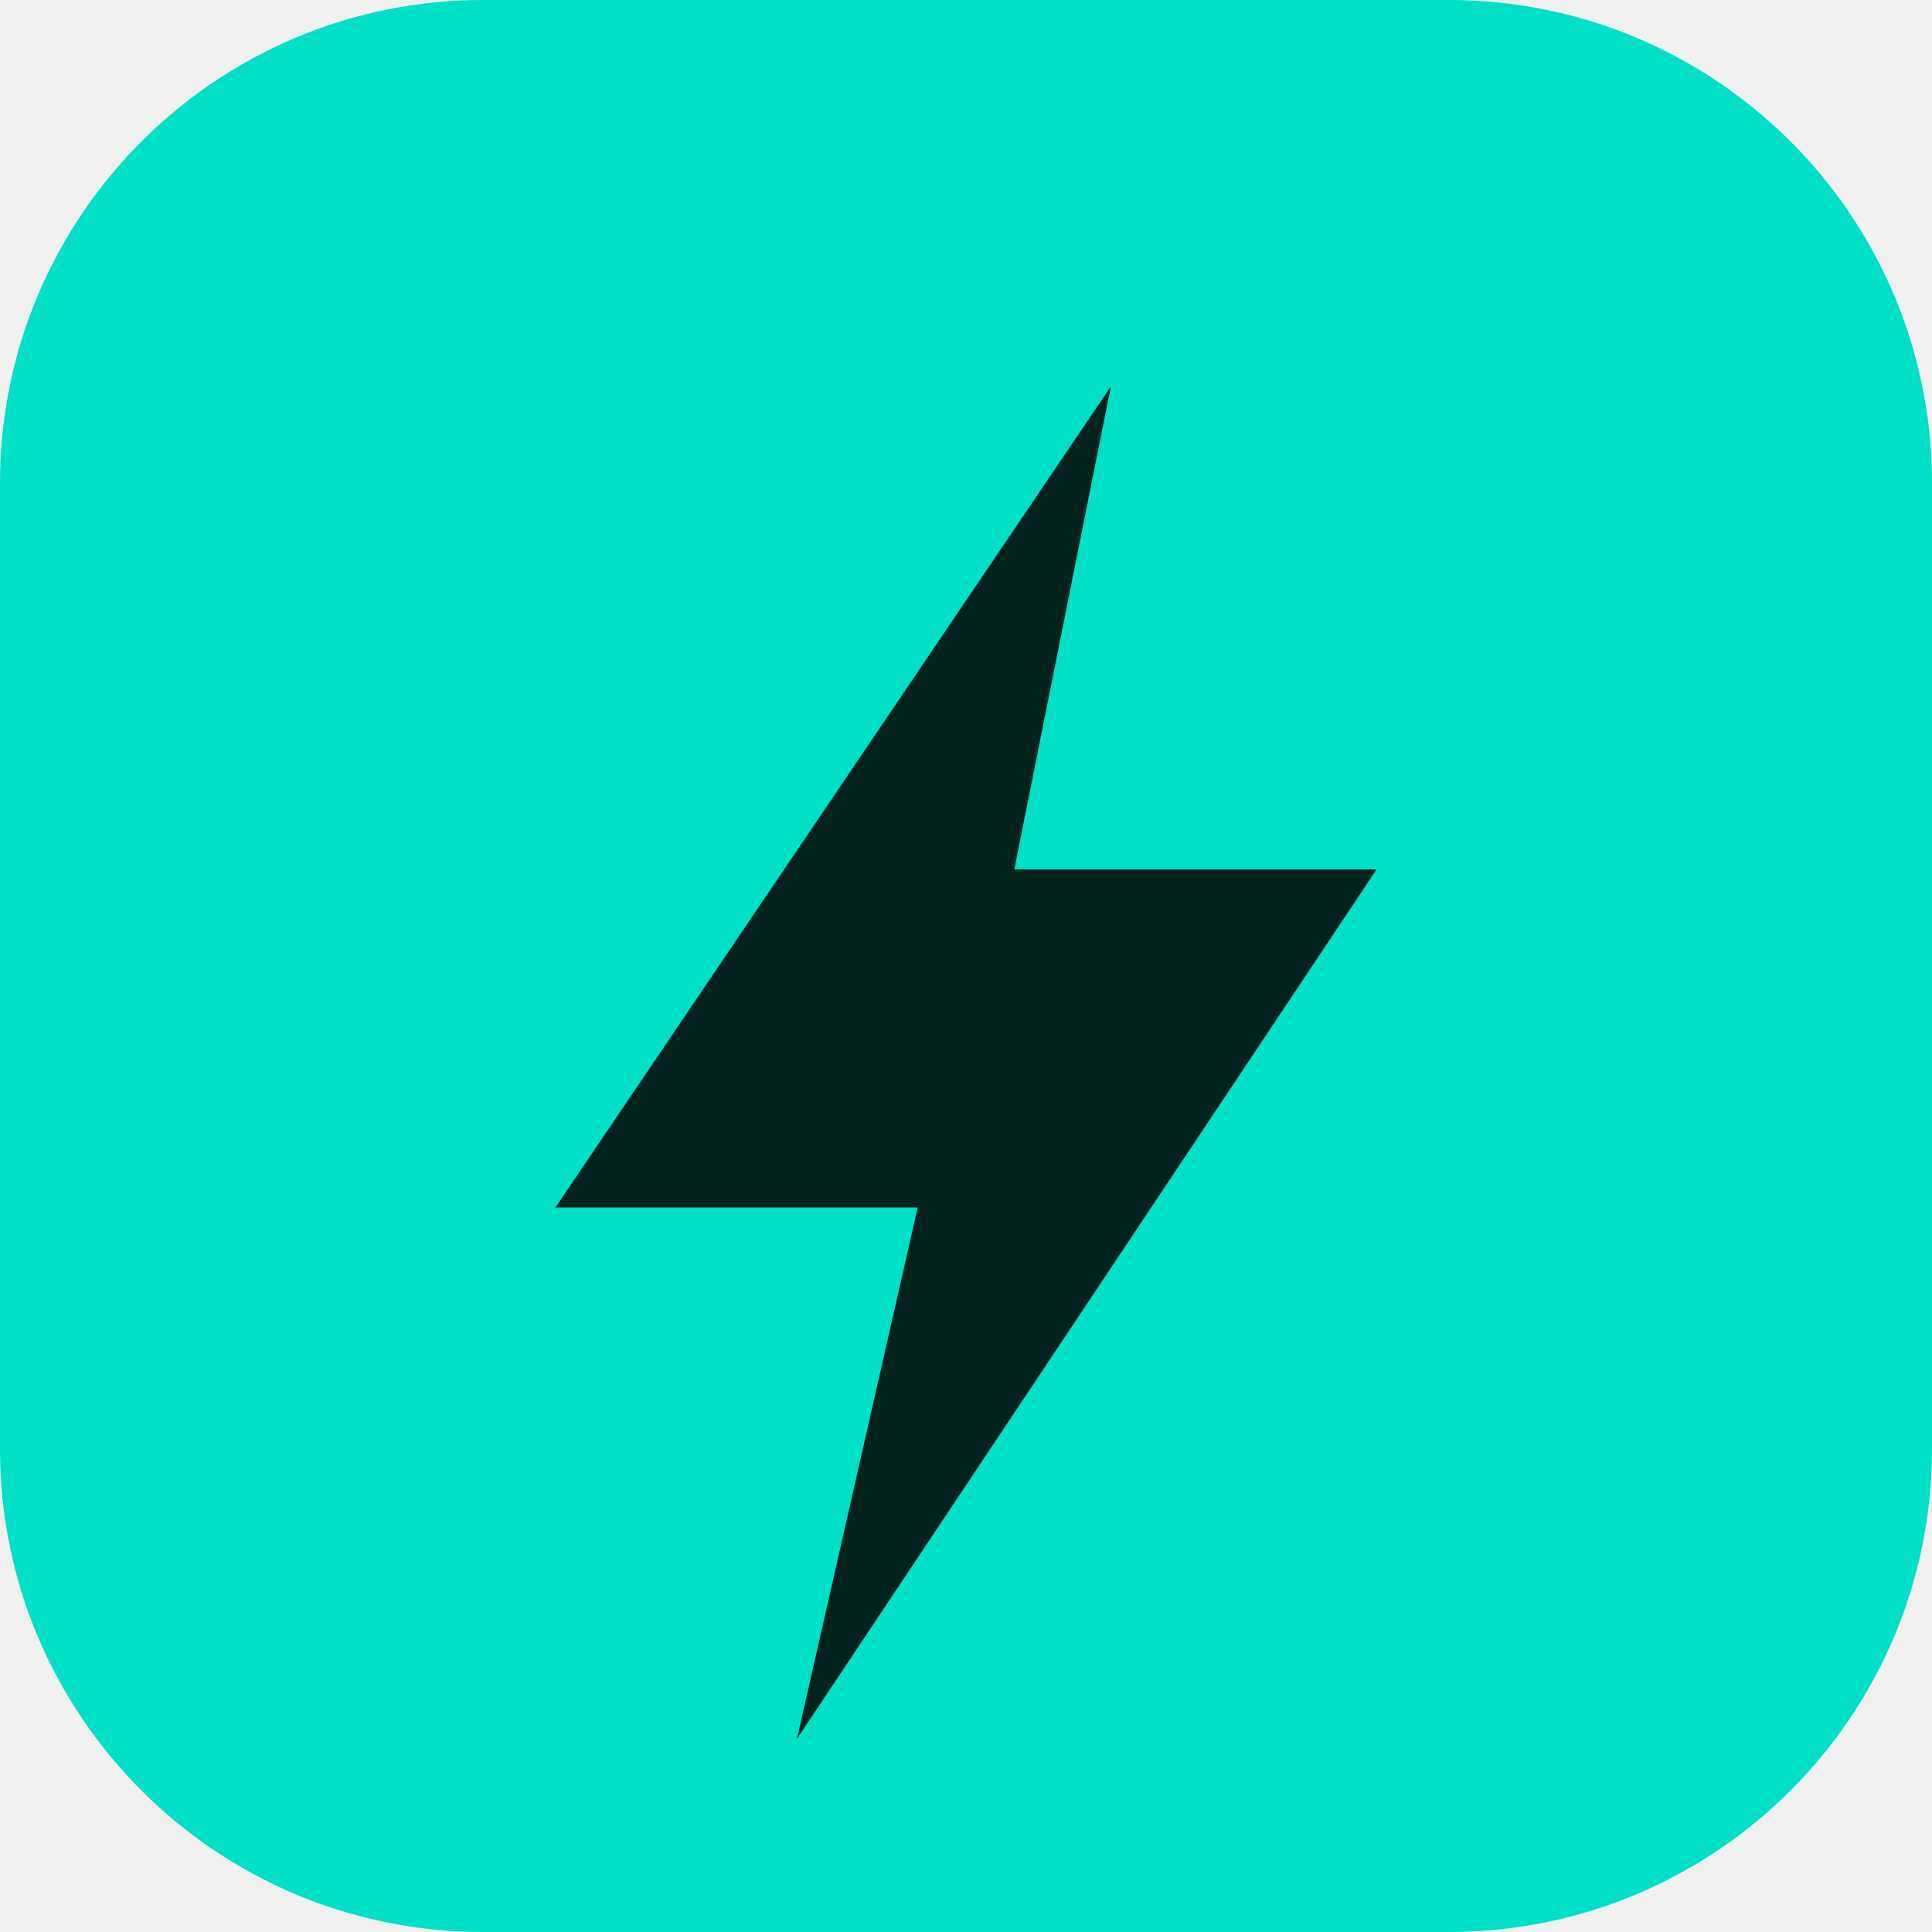
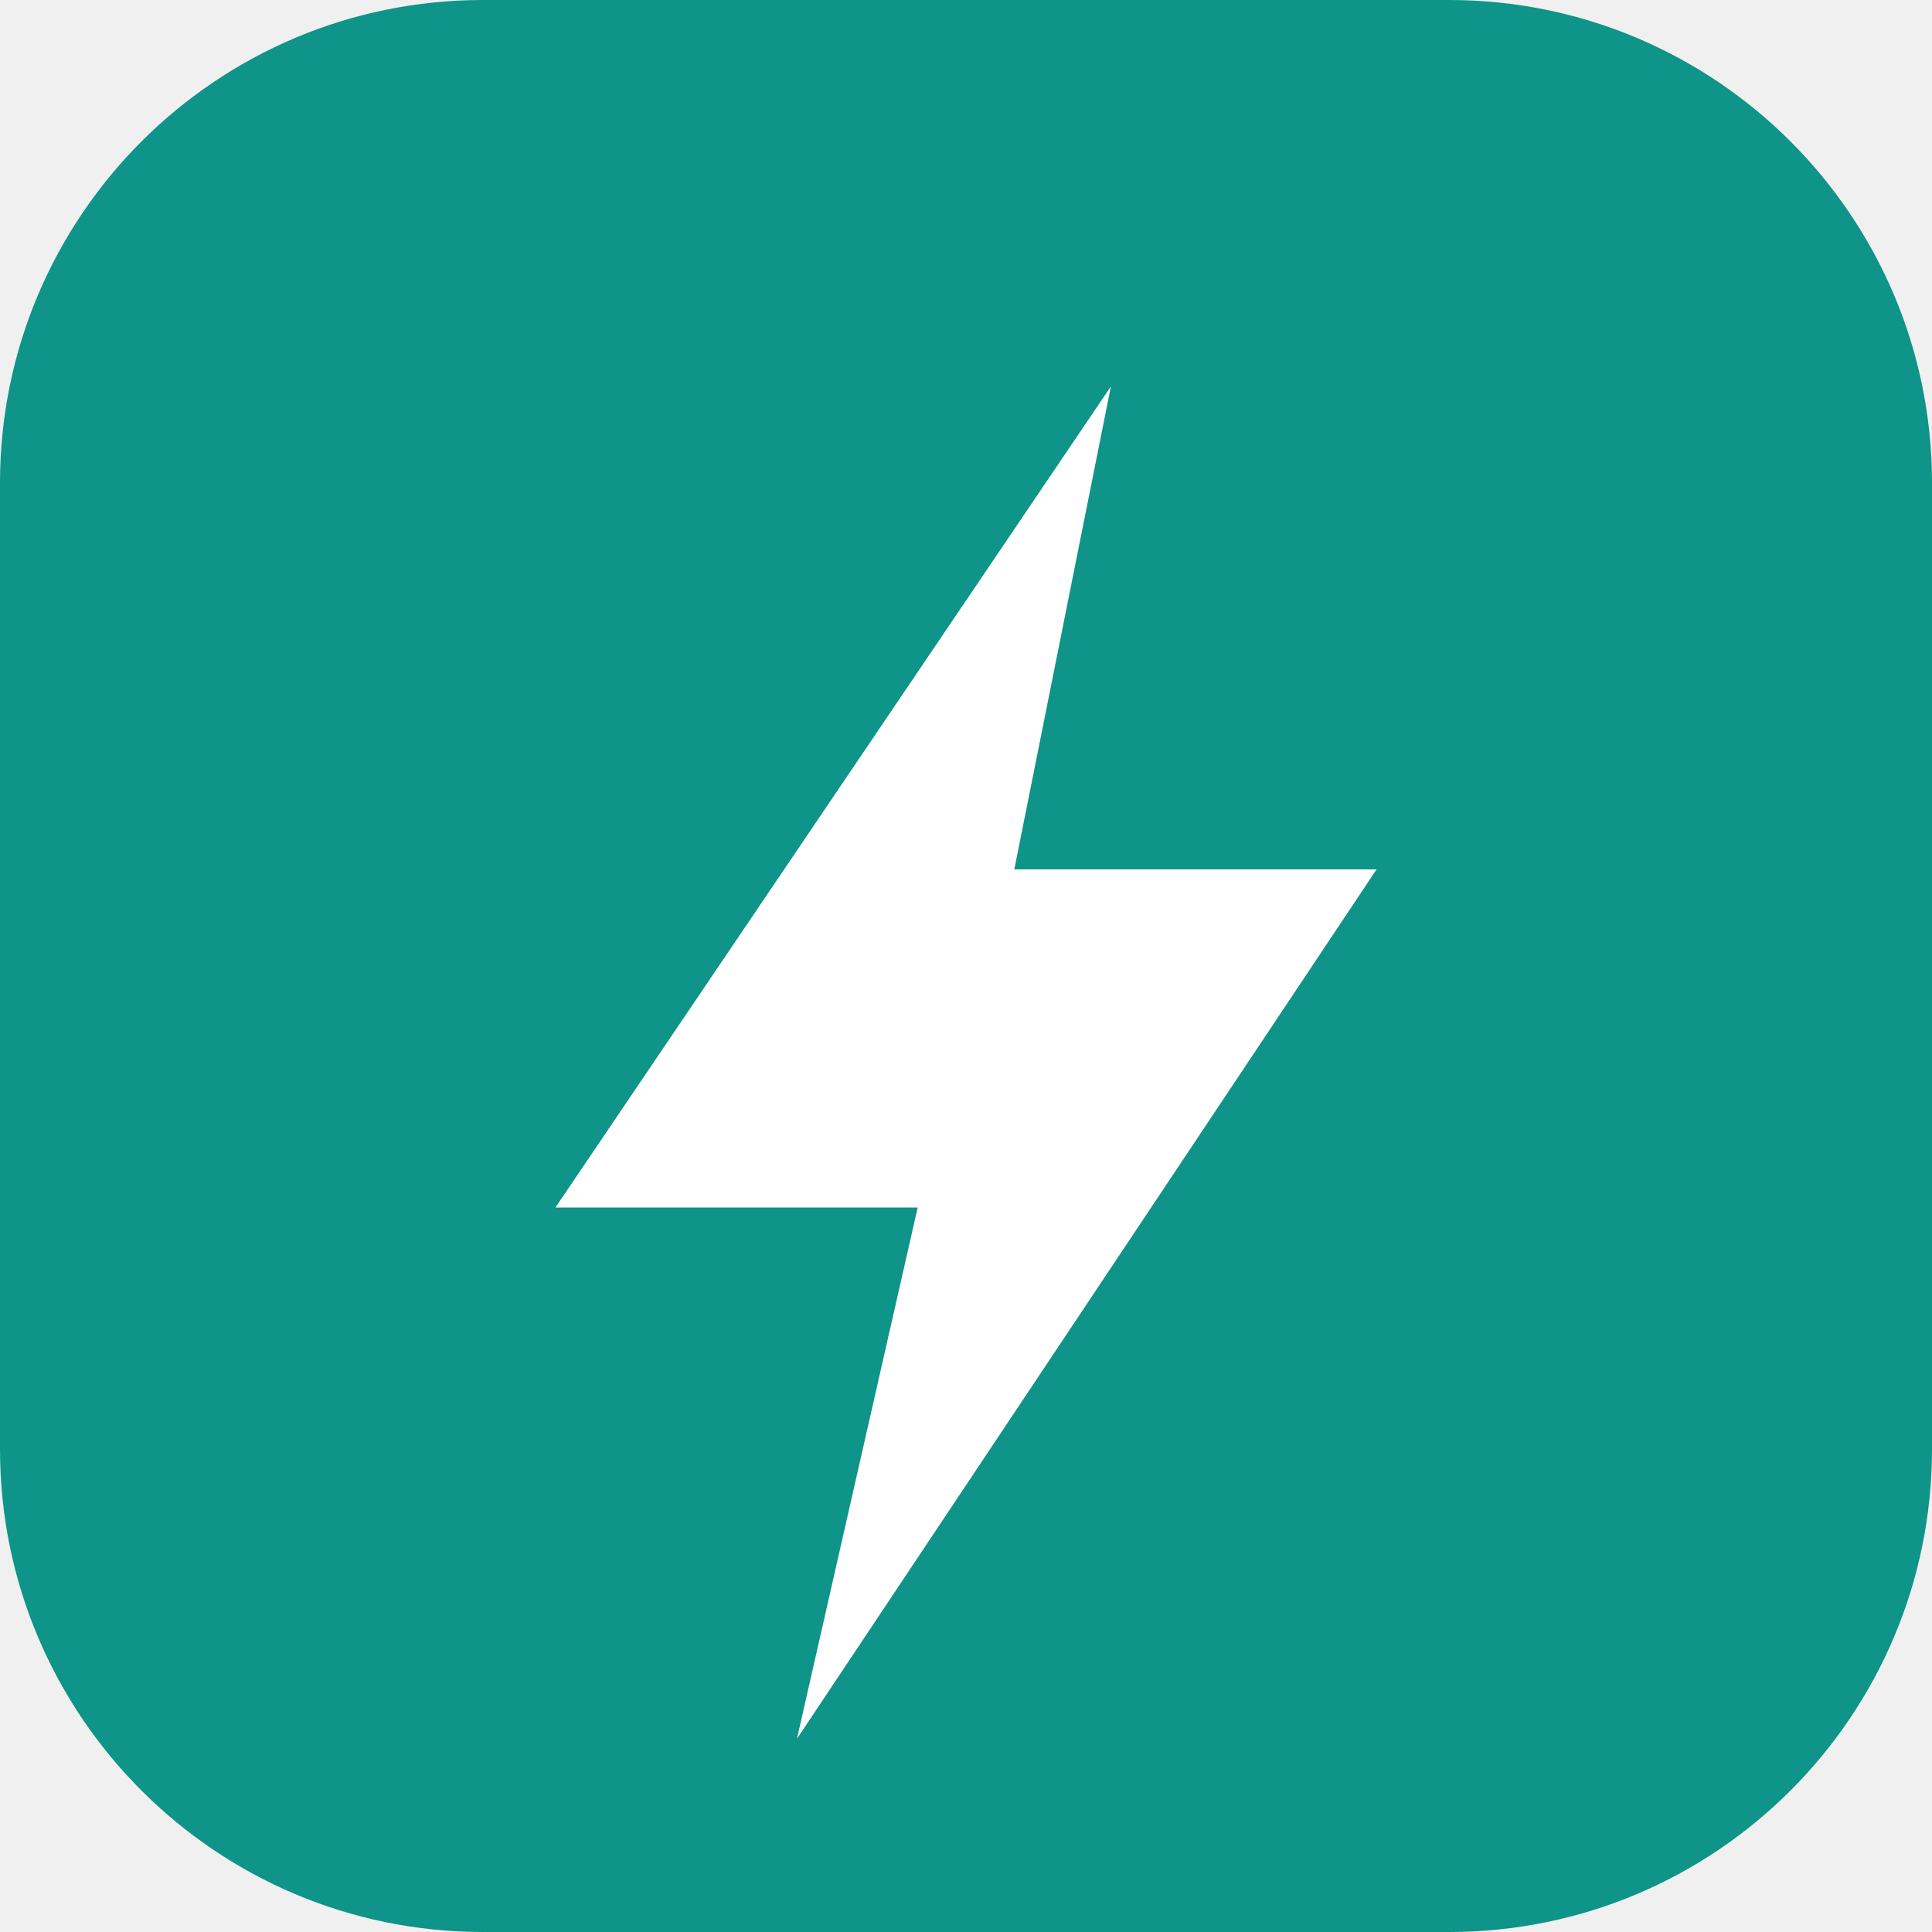
<svg xmlns="http://www.w3.org/2000/svg" viewBox="0 0 40 40" width="40" height="40" role="img" aria-label="AIclicks">
-   <rect width="40" height="40" rx="10" fill="#00e0c6" />
-   <path d="M23 8 L11.5 25 L19 25 L16.5 36 L28.5 18 L21 18 Z" fill="#04231f" />
+   <rect width="40" height="40" rx="10" fill="#0e9488" />
+   <path d="M23 8 L11.5 25 L19 25 L16.5 36 L28.5 18 L21 18 Z" fill="#ffffff" />
</svg>
